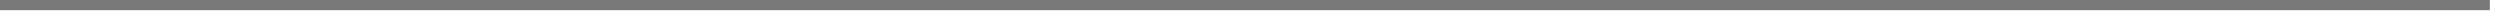
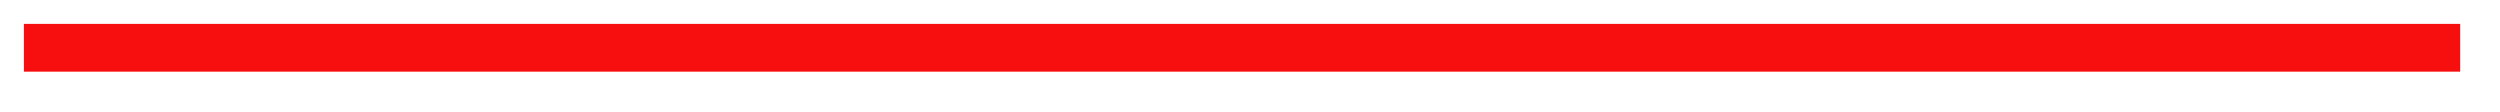
- <svg xmlns="http://www.w3.org/2000/svg" version="1.1" width="246px" height="2px">
-   <g transform="matrix(1 0 0 1 -1432 -5877 )">
-     <path d="M 1432 5877.5  L 1677 5877.5  " stroke-width="1" stroke="#797979" fill="none" />
+ <svg xmlns="http://www.w3.org/2000/svg" version="1.1" width="157px" height="7px">
+   <g transform="matrix(1 0 0 1 -369.5 -5878.5 )">
+     <path d="M 371 5881.5  L 524 5881.5  " stroke-width="3" stroke="#f70e0e" fill="none" />
  </g>
</svg>
